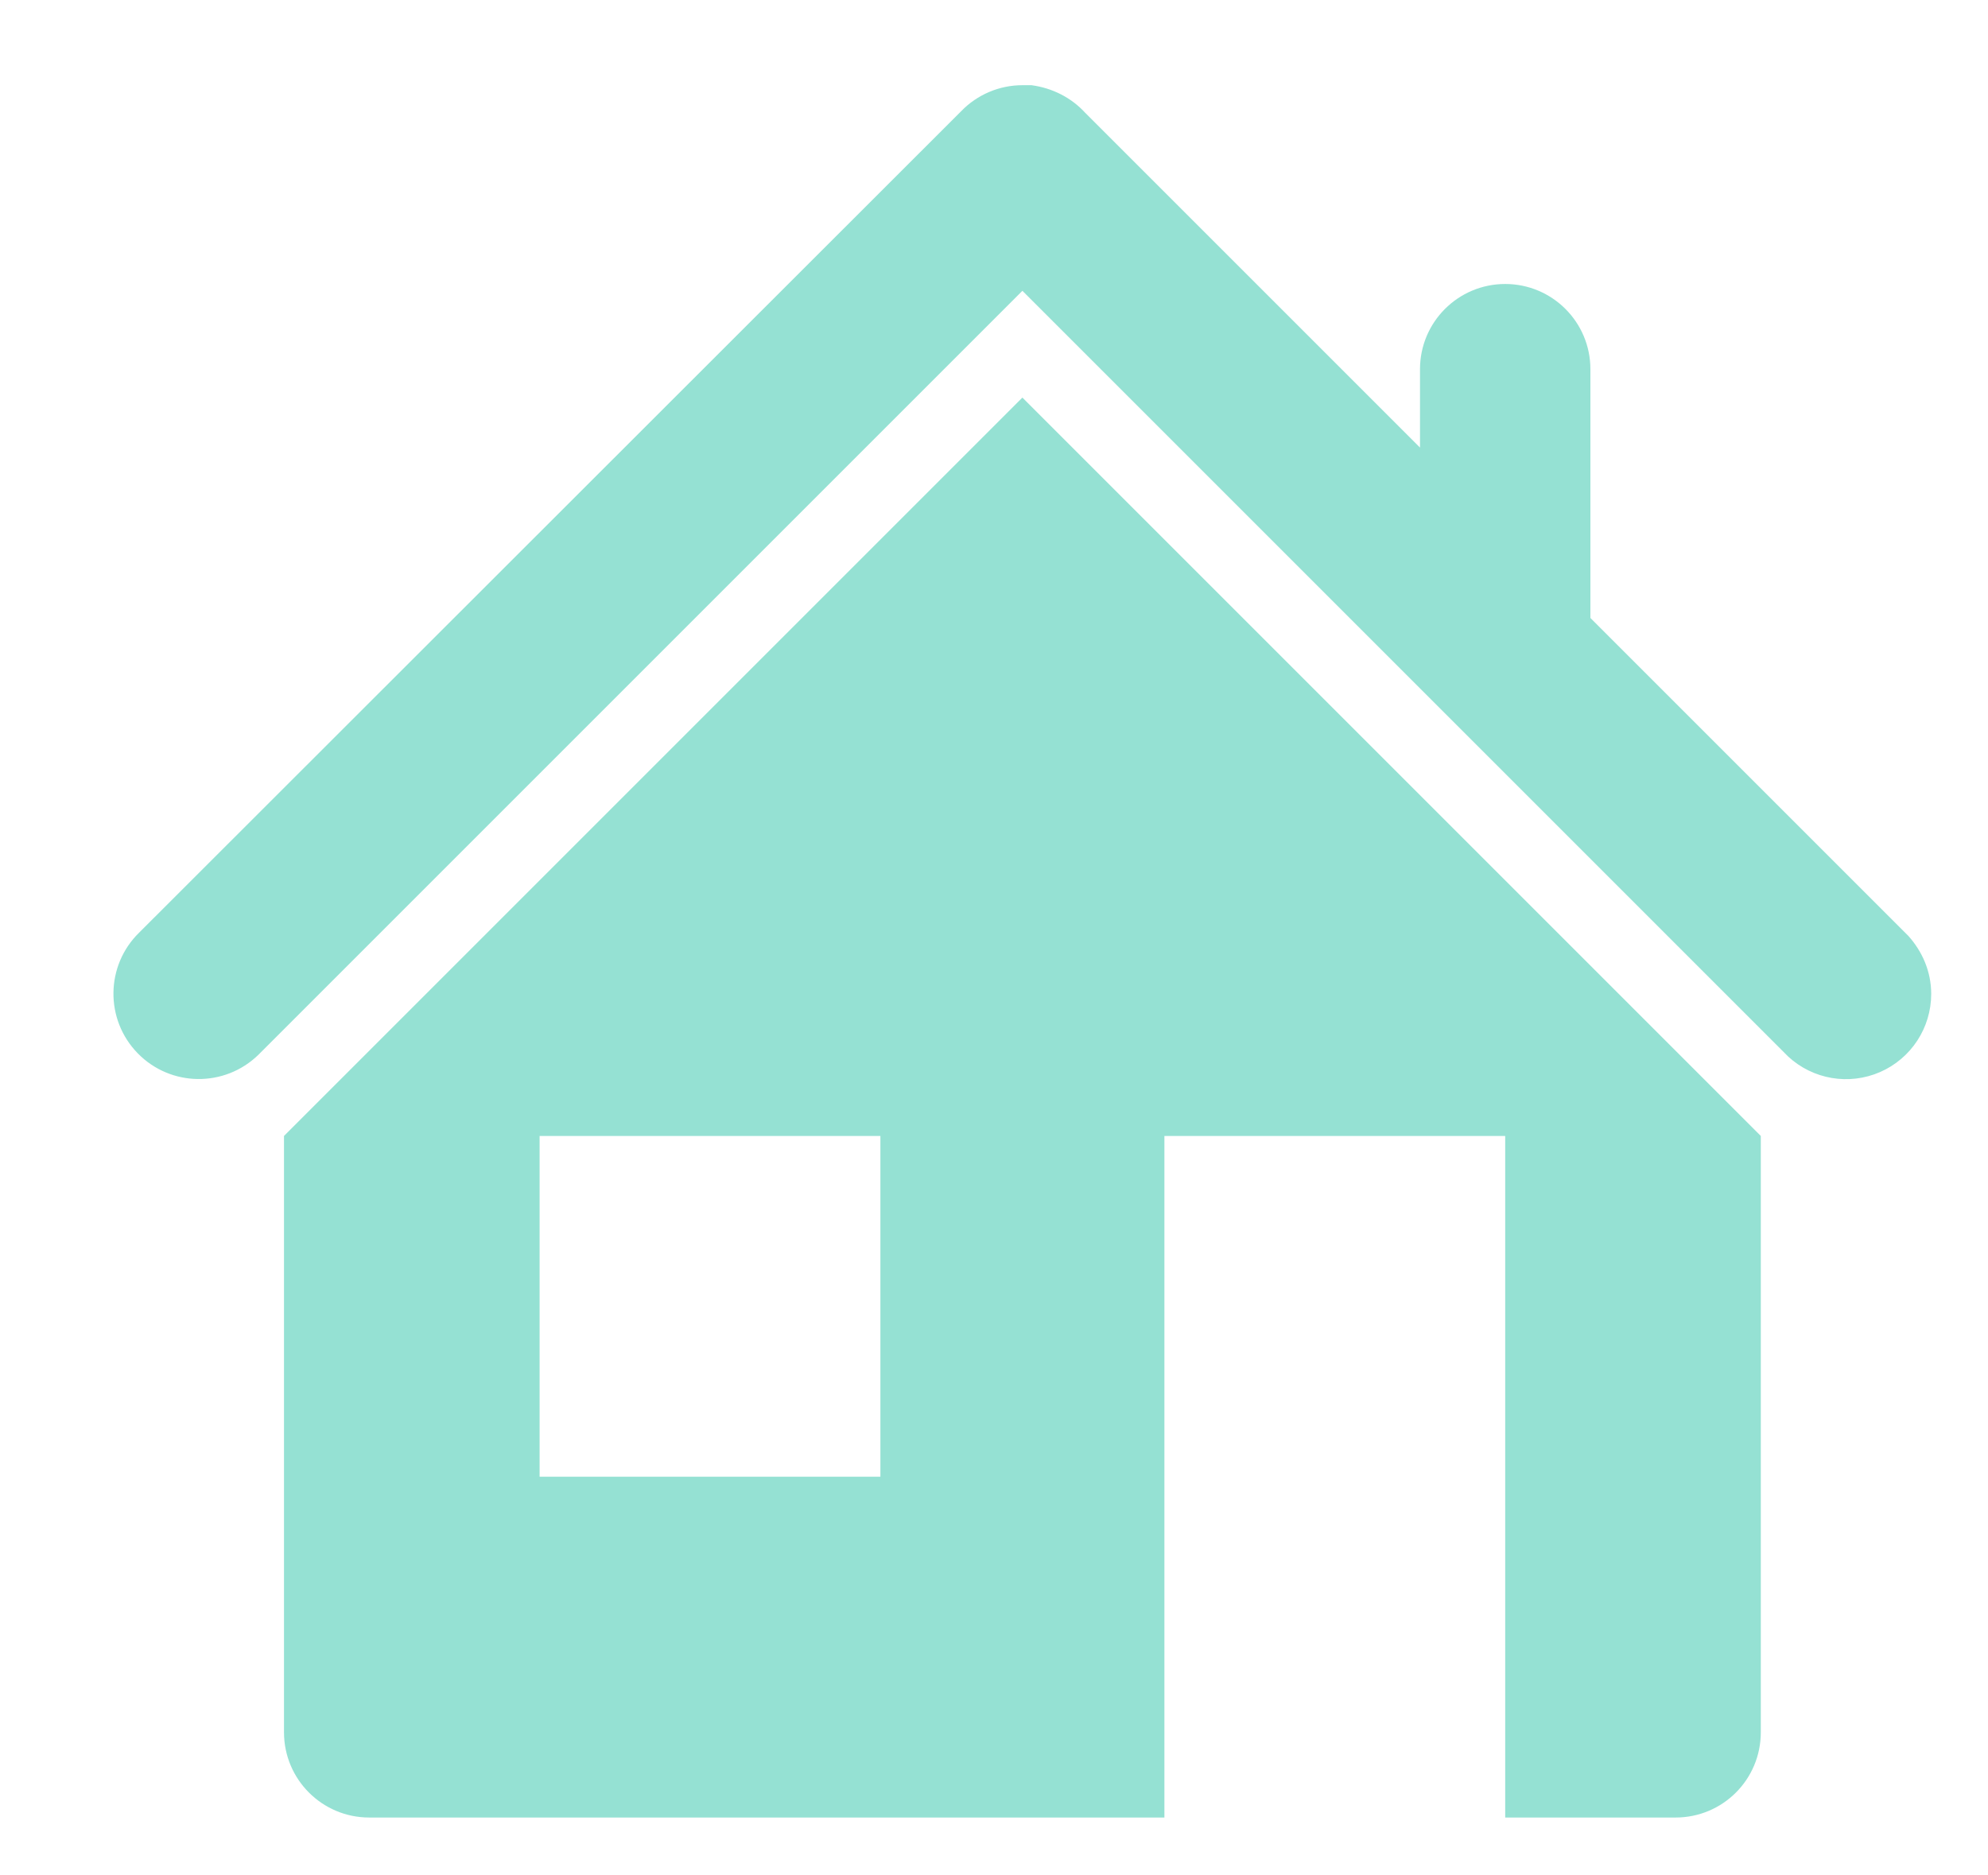
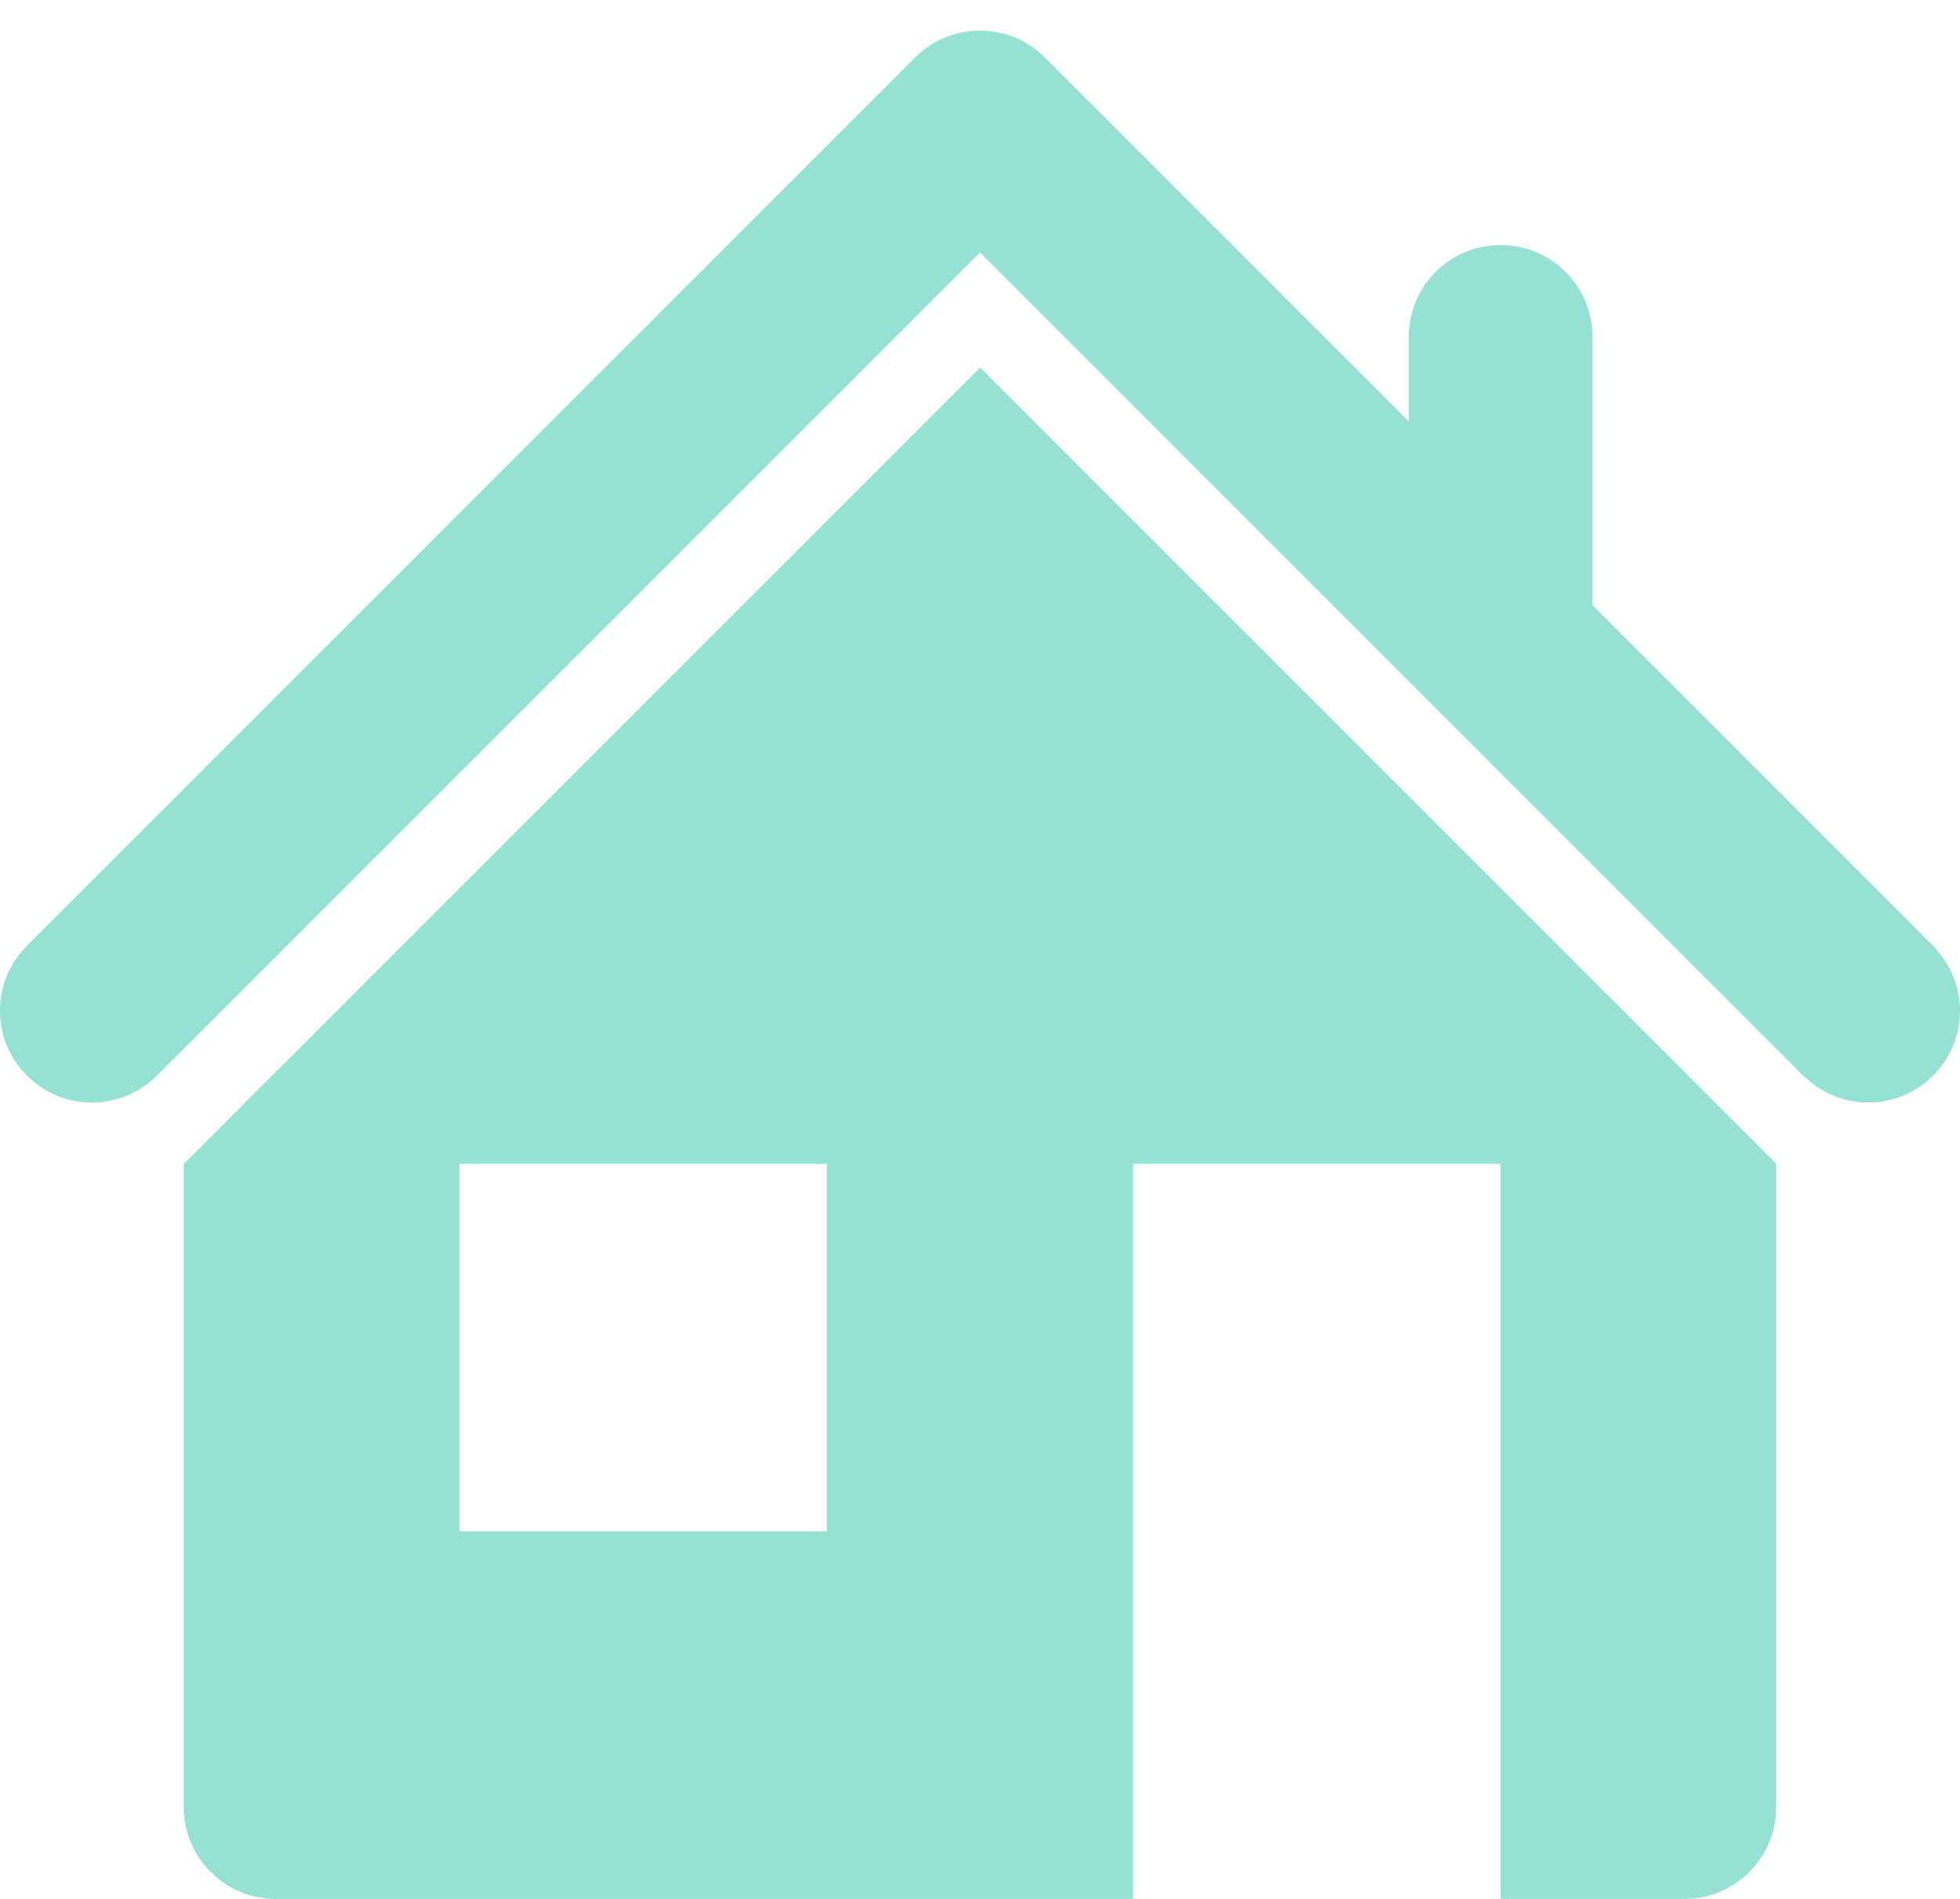
- <svg xmlns="http://www.w3.org/2000/svg" xmlns:xlink="http://www.w3.org/1999/xlink" width="35" height="33">
-   <defs>
-     <path id="a" d="M822 1412.5a1.5 1.5 0 0 1-2.52 1.1l-13.44-13.44-.04-.04-13.45 13.45a1.5 1.5 0 1 1-2.1-2.15l14.47-14.46a1.5 1.5 0 0 1 1.08-.46h.09a1.97 1.97 0 0 1 .07 0c.37.05.7.22.94.48l5.9 5.9v-1.38a1.5 1.5 0 1 1 3 0v4.38l5.6 5.6c.24.27.4.62.4 1.02zm-3 2.5v10.5c0 .83-.67 1.5-1.5 1.5h-3v-12h-6v12h-14a1.5 1.5 0 0 1-1.5-1.5V1415l13-13zm-15.5 0h-6v6h6z" />
-   </defs>
-   <use fill="#95e1d3" xlink:href="#a" transform="translate(-788 -1395)" />
+ <svg xmlns="http://www.w3.org/2000/svg" width="32px" height="31px">
+   <path fill-rule="evenodd" fill="rgb(149, 225, 211)" d="M32.000,16.500 C32.000,17.328 31.328,17.999 30.500,17.999 C30.105,17.999 29.748,17.844 29.480,17.594 L29.477,17.598 L16.038,4.159 L16.038,4.159 L16.000,4.122 L16.000,4.122 L2.554,17.568 L2.553,17.568 C2.282,17.835 1.910,17.999 1.500,17.999 C0.672,17.999 -0.000,17.328 -0.000,16.500 C-0.000,16.075 0.177,15.692 0.461,15.419 L14.919,0.960 C15.192,0.677 15.575,0.500 16.000,0.500 L16.000,0.500 L16.000,0.500 C16.000,0.500 16.000,0.500 16.001,0.500 C16.027,0.500 16.053,0.500 16.080,0.502 C16.084,0.502 16.088,0.503 16.092,0.503 C16.115,0.504 16.137,0.506 16.160,0.508 C16.161,0.508 16.162,0.508 16.164,0.509 C16.531,0.549 16.858,0.721 17.097,0.977 L17.098,0.976 L23.000,6.878 L23.000,5.500 C23.000,4.671 23.671,4.000 24.500,4.000 C25.328,4.000 26.000,4.671 26.000,5.500 L26.000,9.878 L31.598,15.476 L31.594,15.480 C31.844,15.748 32.000,16.105 32.000,16.500 ZM29.000,19.000 L29.000,23.500 L29.000,25.500 L29.000,29.500 C29.000,30.328 28.328,31.000 27.500,31.000 L24.500,31.000 L24.500,19.000 L18.500,19.000 L18.500,31.000 L4.500,31.000 C3.672,31.000 3.000,30.328 3.000,29.500 L3.000,25.500 L3.000,23.500 L3.000,19.000 L16.000,6.000 L29.000,19.000 ZM13.500,19.000 L7.500,19.000 L7.500,25.000 L13.500,25.000 L13.500,19.000 Z" />
</svg>
